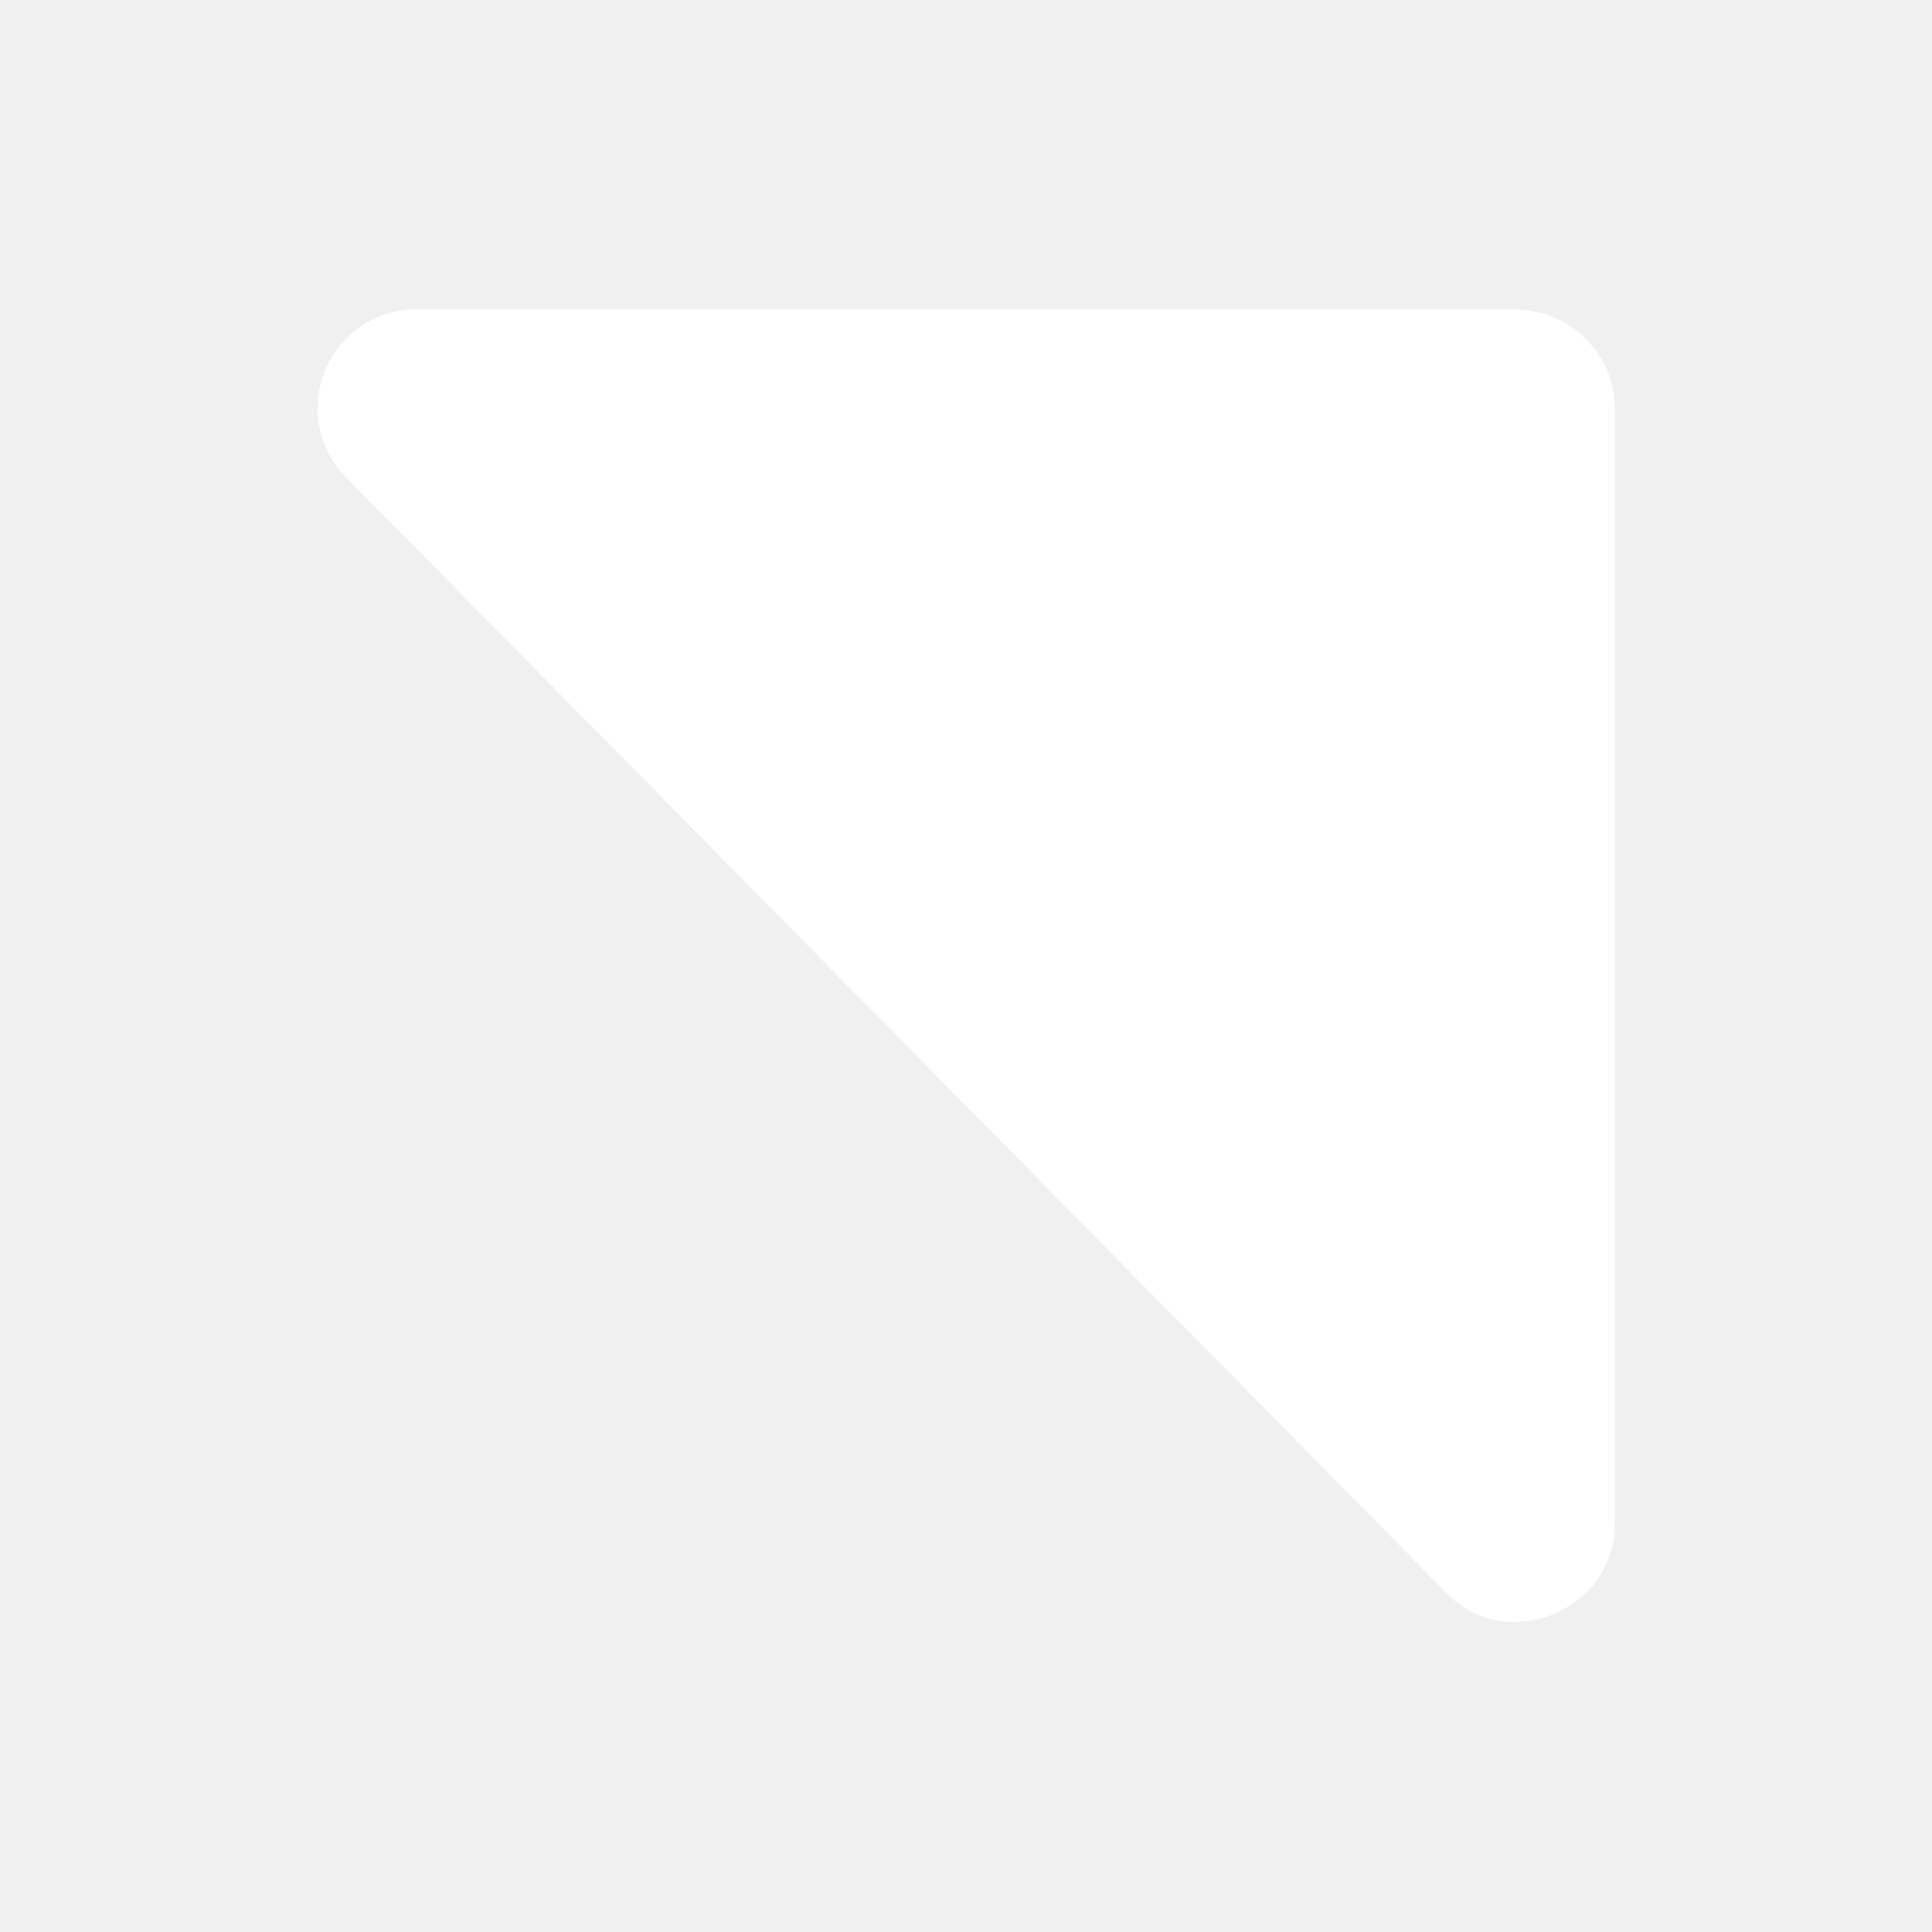
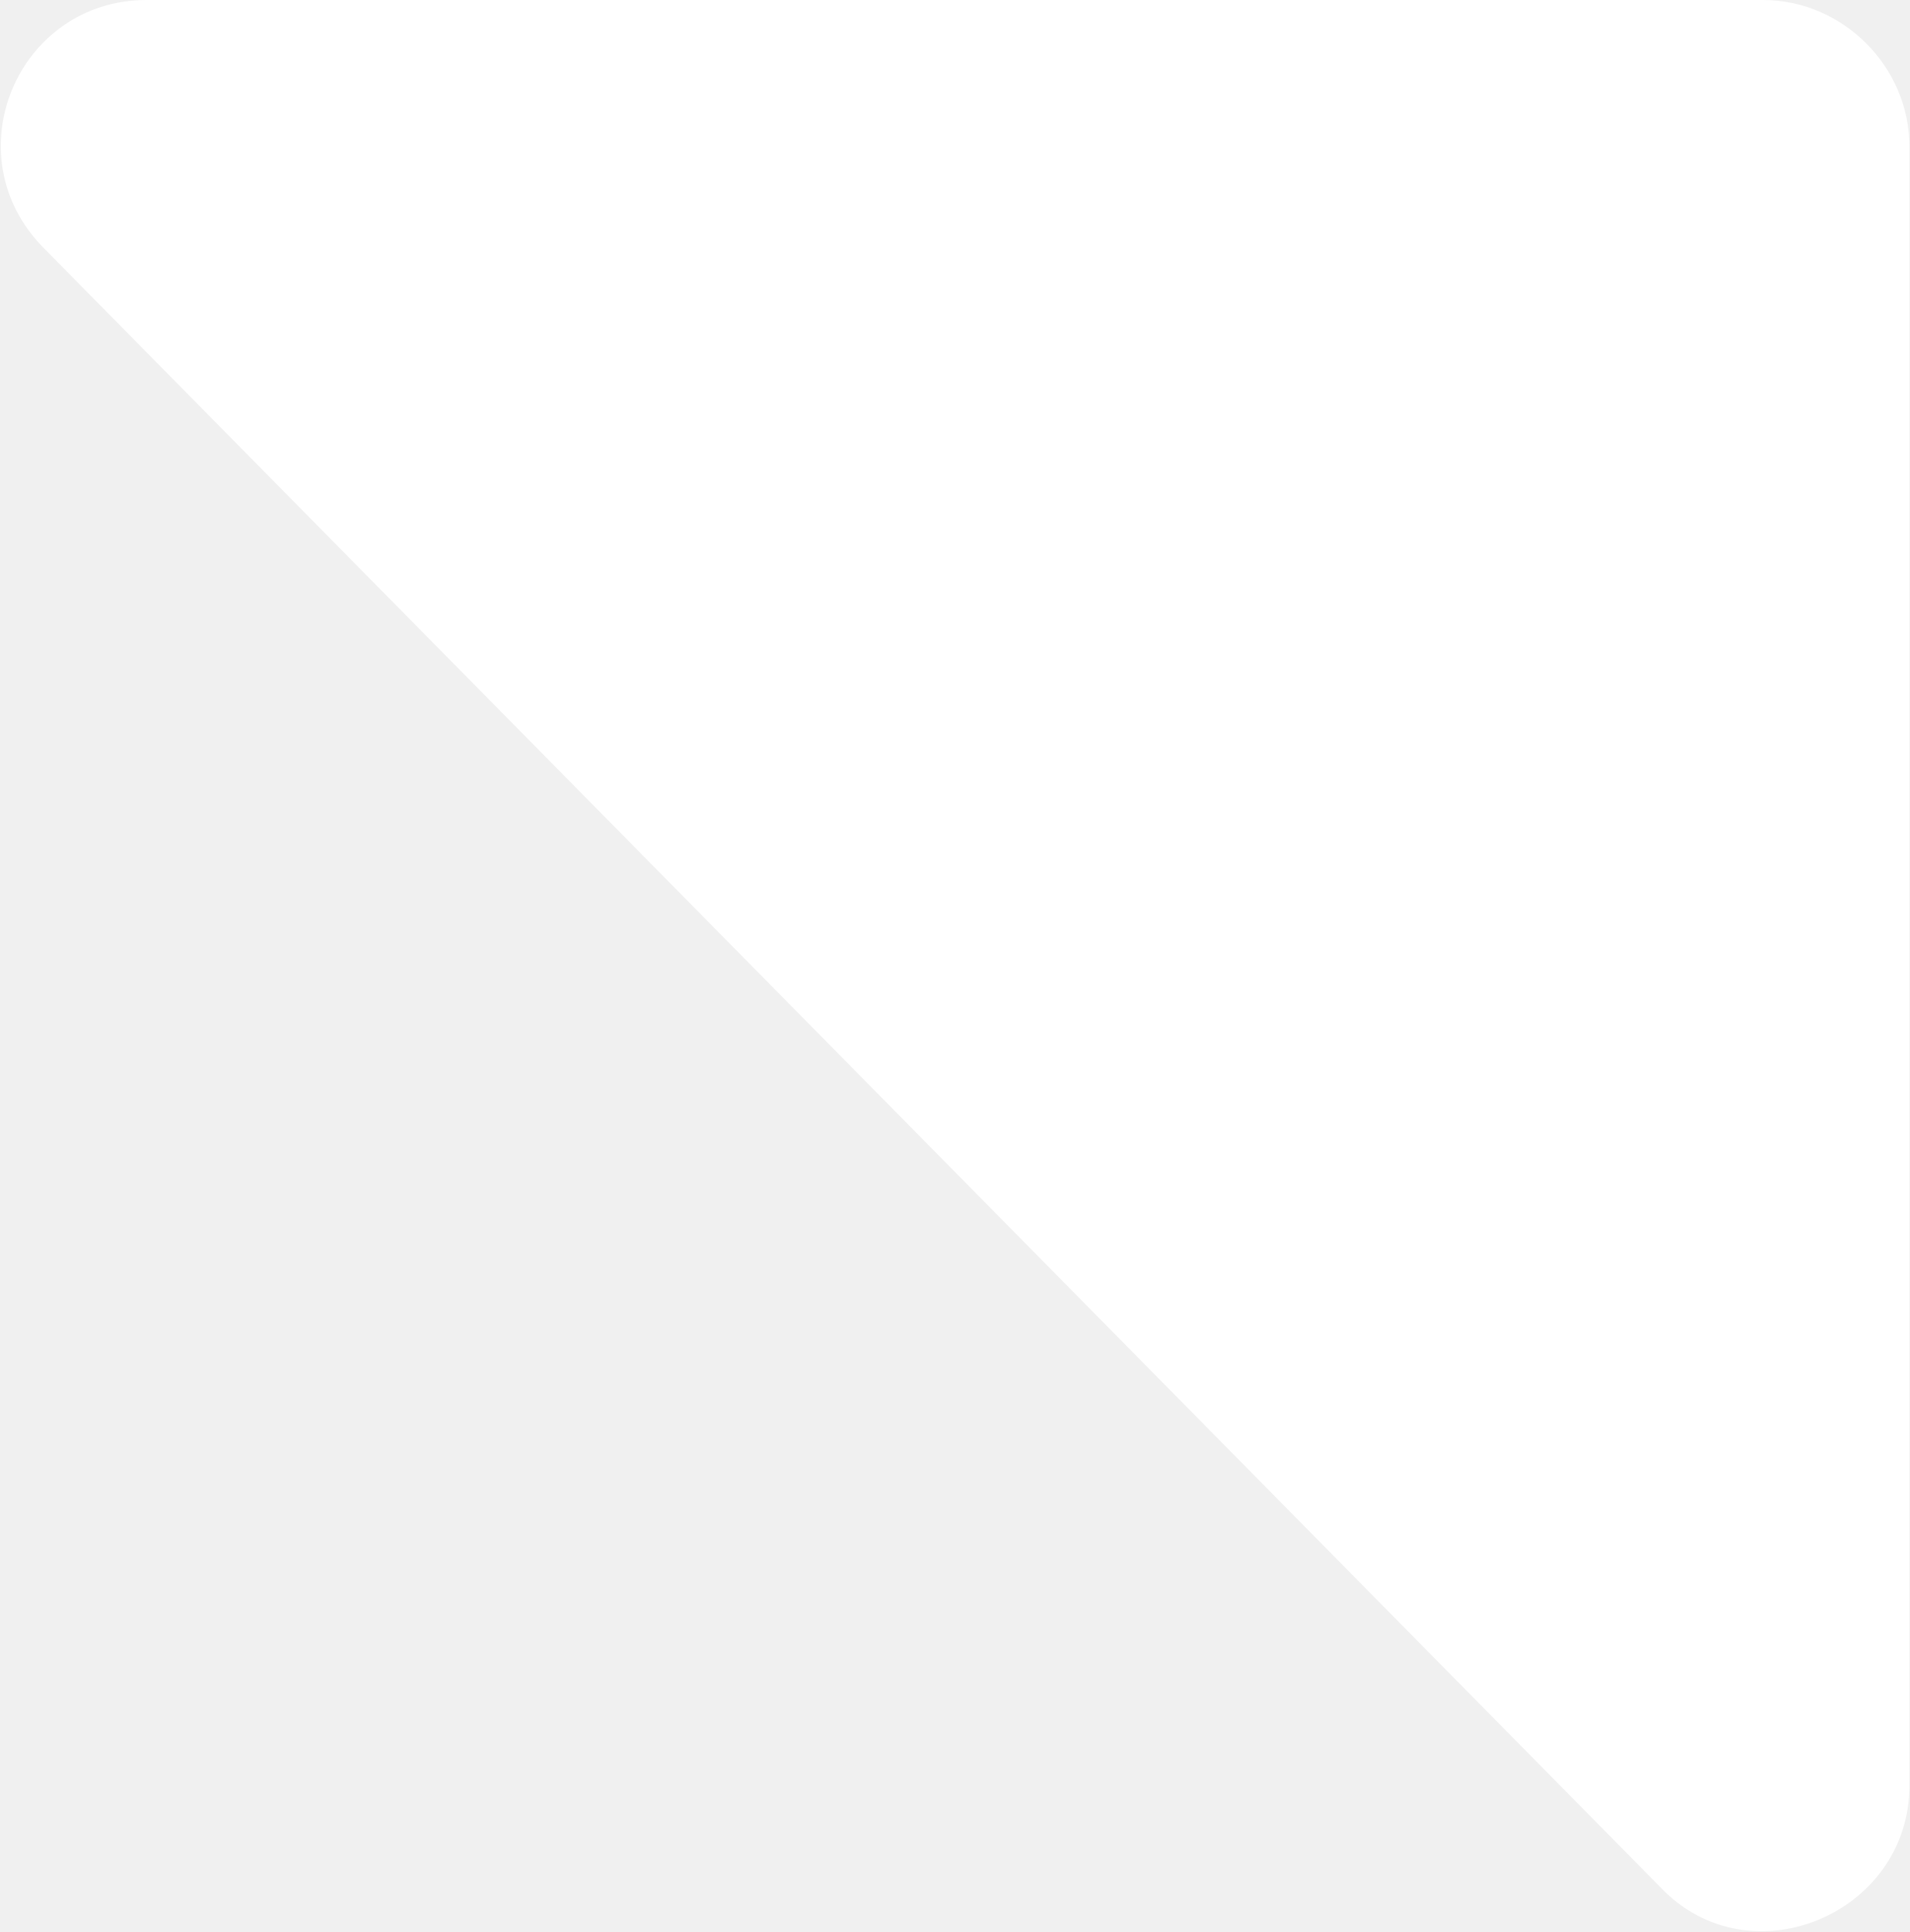
- <svg xmlns="http://www.w3.org/2000/svg" viewBox="-10.5 -10.25 64 64">
+ <svg xmlns="http://www.w3.org/2000/svg" viewBox="0 0 43 43.5">
  <defs>
    <style>
      .b {
        fill: white;
        stroke-width: 0px;
      }
    </style>
  </defs>
-   <path class="b" d="m3.3,0h36.4c1.8,0,3.3,1.5,3.3,3.3v36.9c0,2.9-3.6,4.4-5.6,2.3L1,5.6C-1.1,3.5.4,0,3.3,0Z" />
+   <path class="b" d="M3.3,0h36.4c1.8,0,3.3,1.5,3.3,3.3v36.9c0,2.9-3.6,4.4-5.6,2.3L1,5.6C-1.1,3.5.4,0,3.3,0Z" />
</svg>
